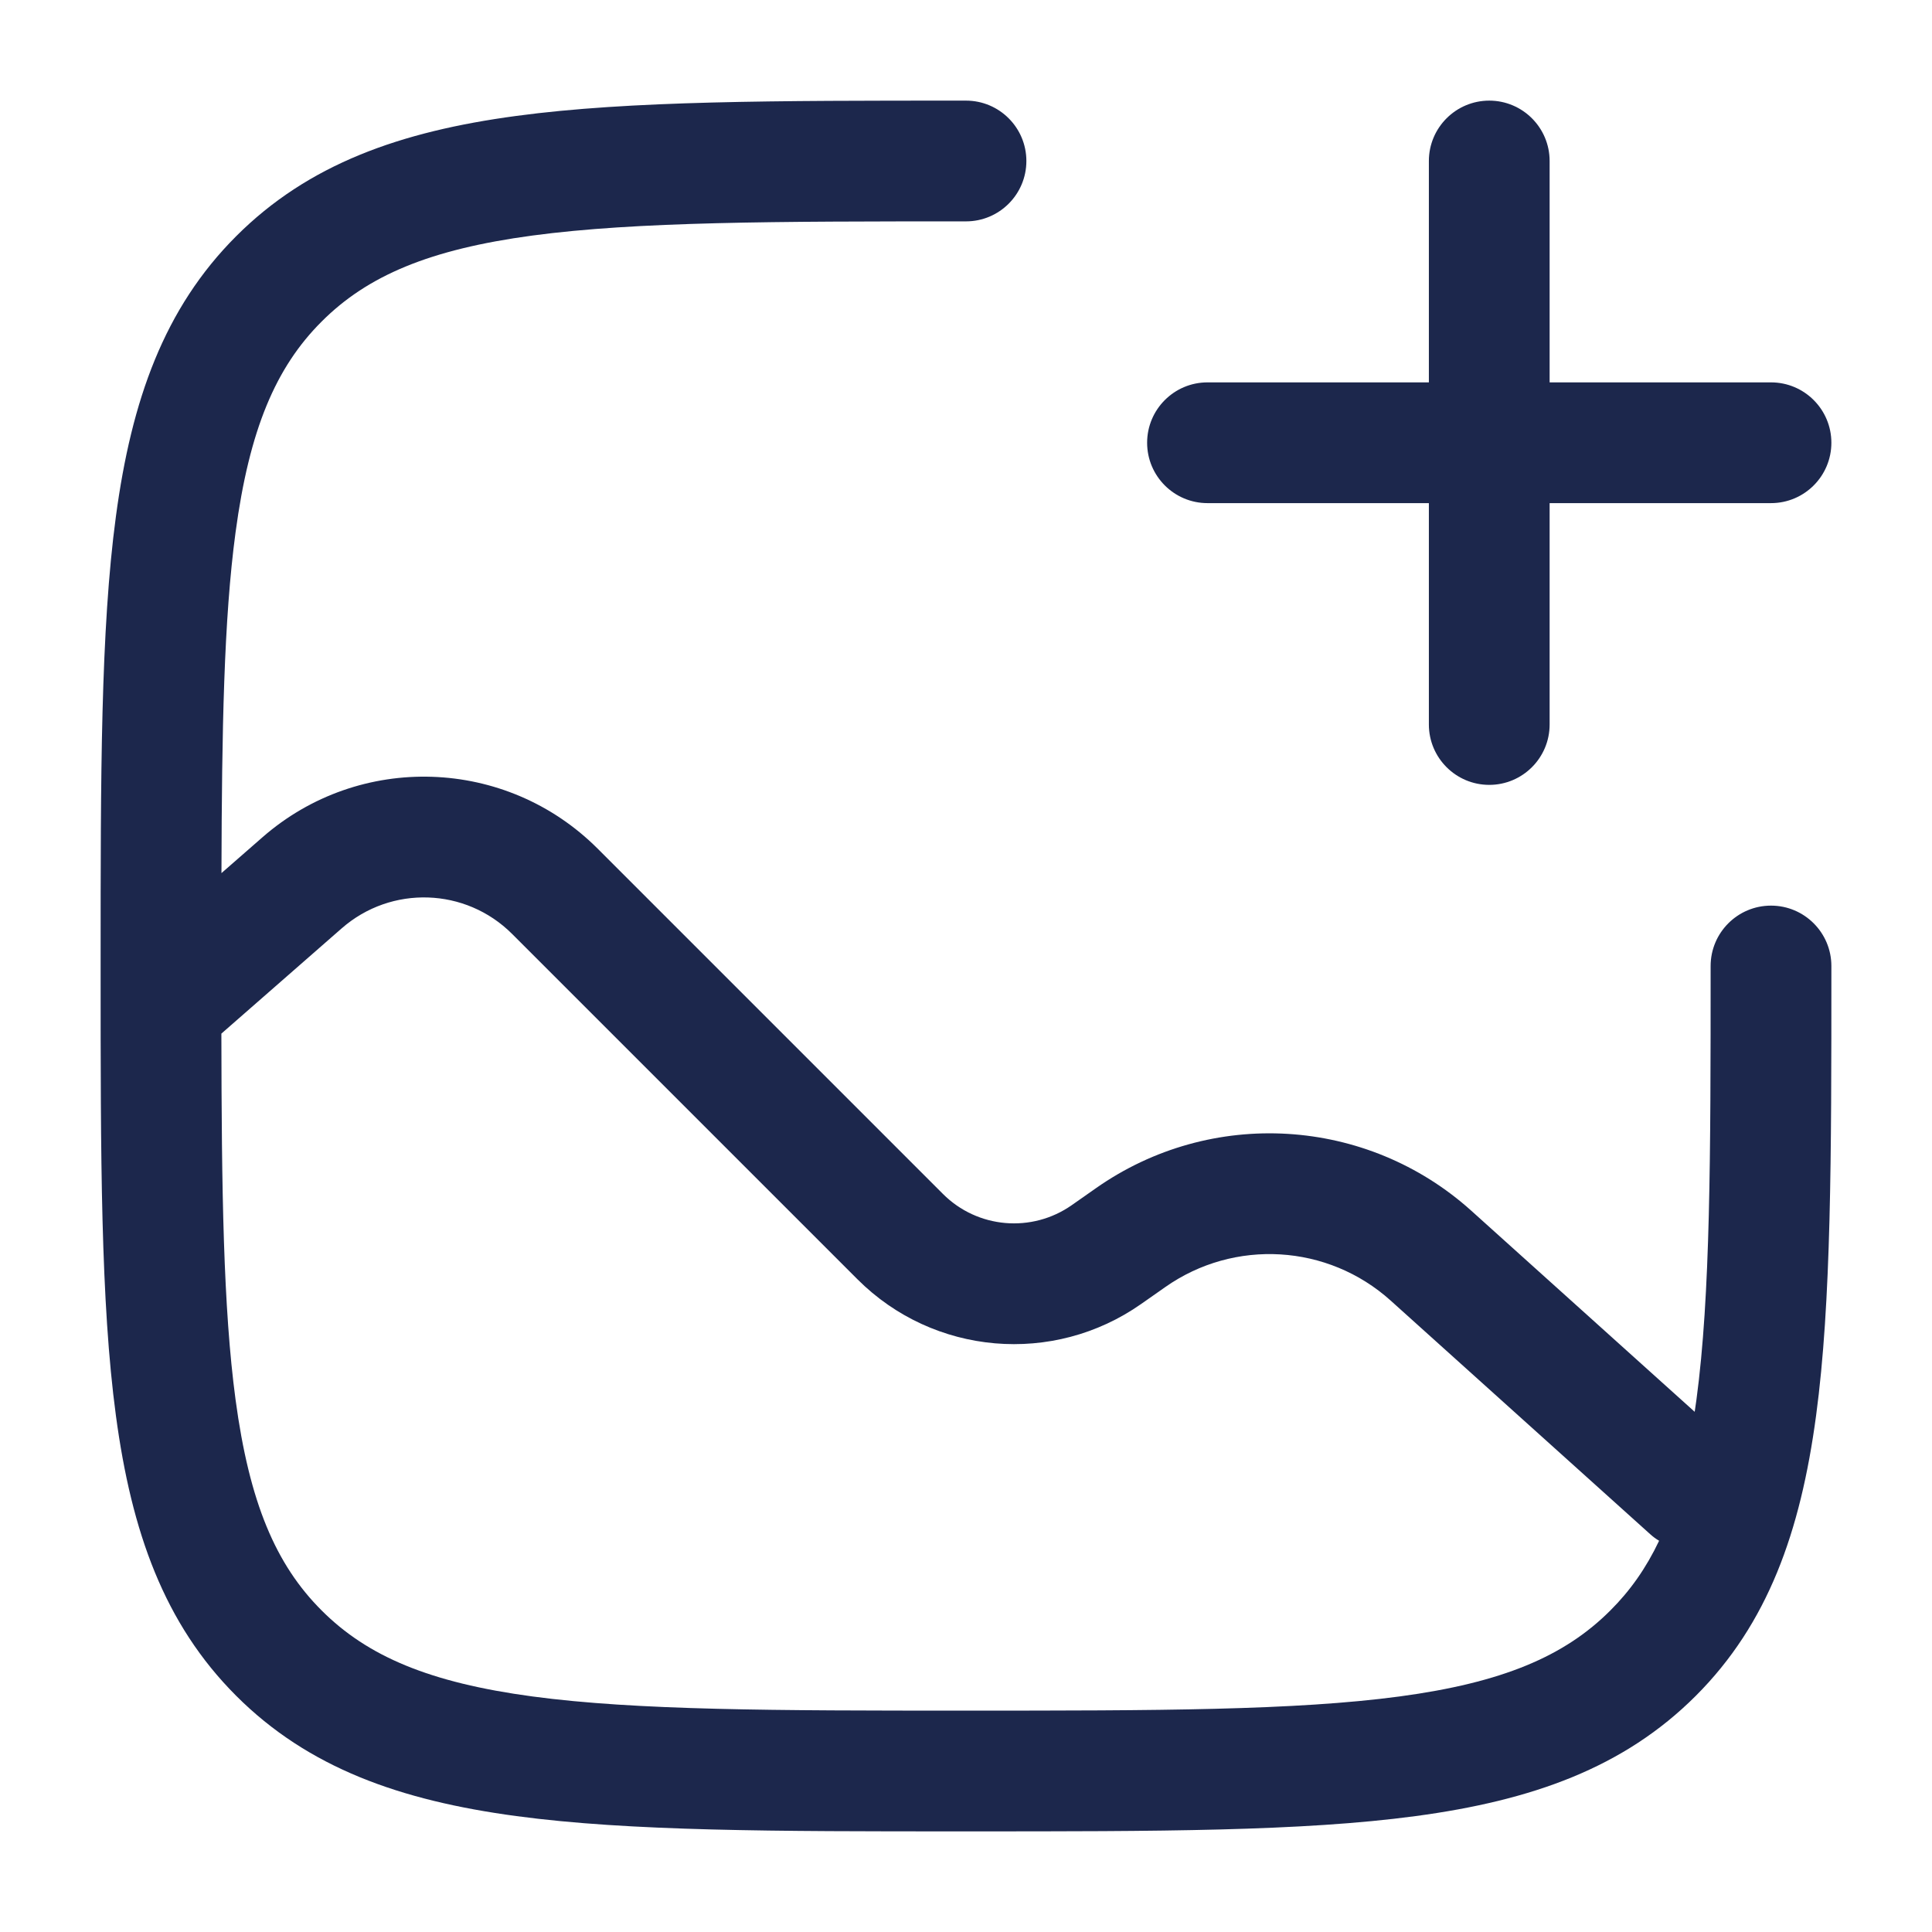
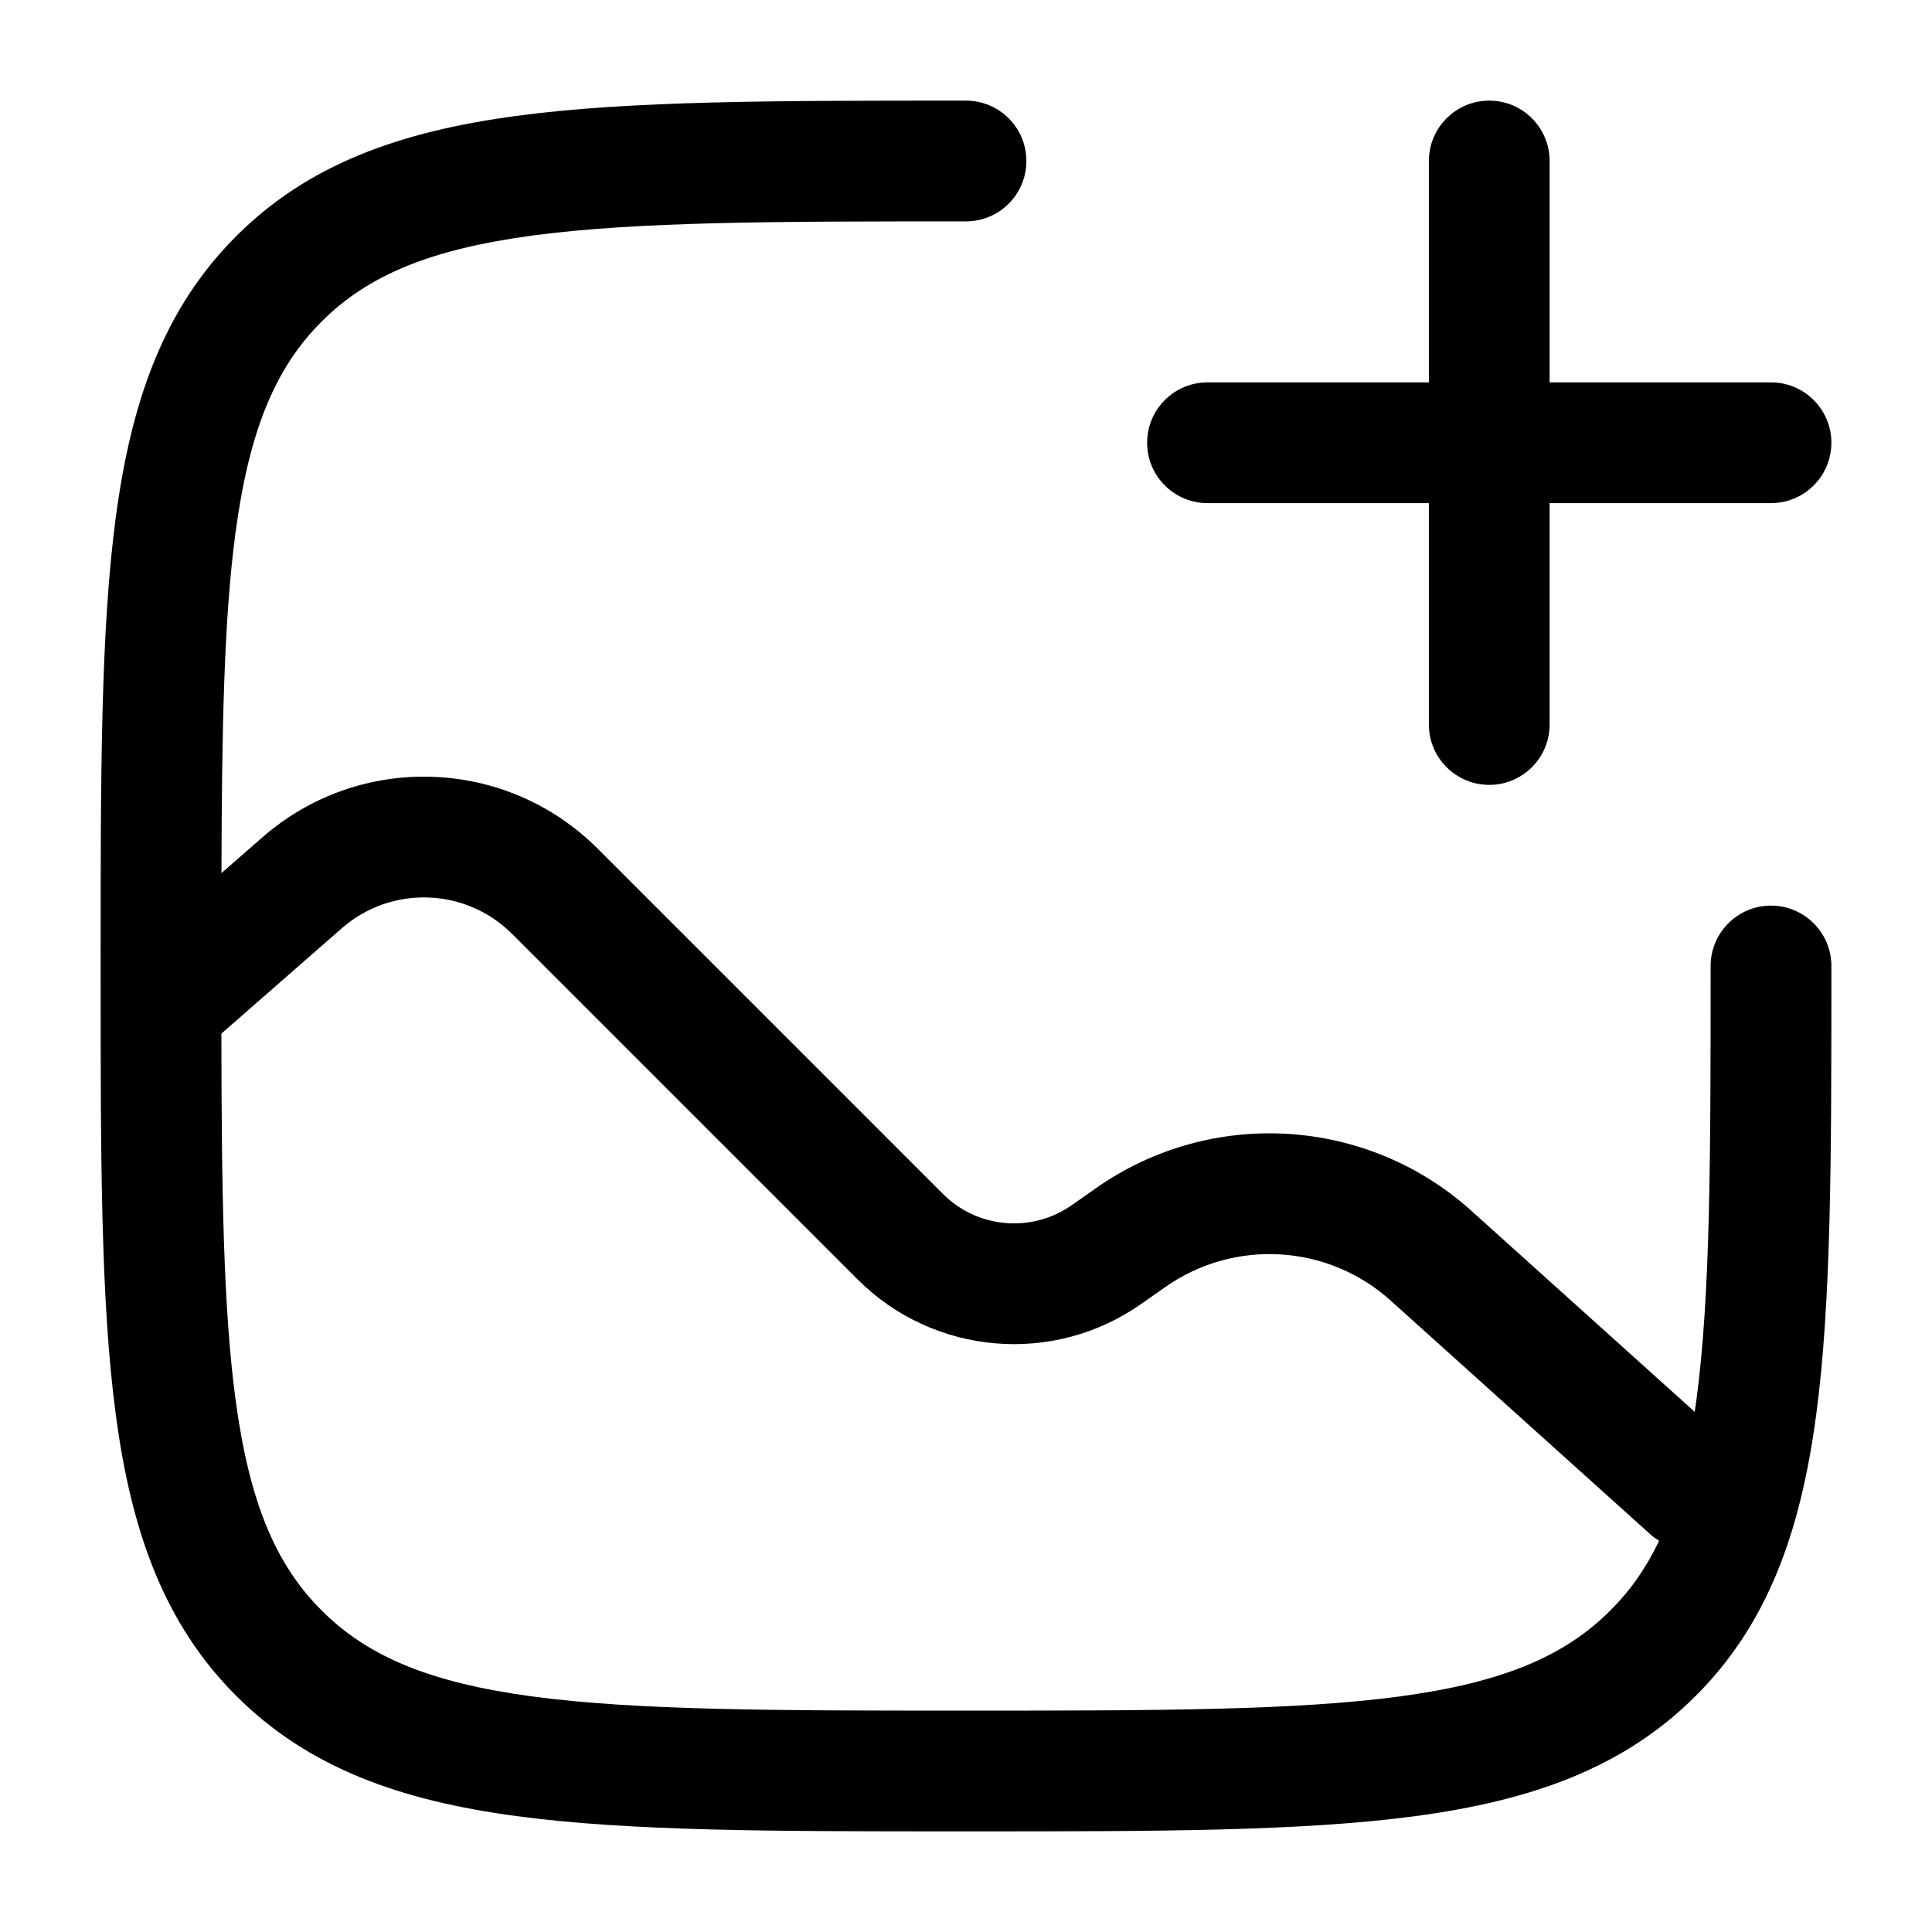
- <svg xmlns="http://www.w3.org/2000/svg" width="800px" height="800px" viewBox="0 0 24 24" fill="none">
-   <path fill-rule="evenodd" clip-rule="evenodd" d="M18.5 1.25C18.914 1.25 19.25 1.586 19.25 2V4.75H22C22.414 4.75 22.75 5.086 22.75 5.5C22.75 5.914 22.414 6.25 22 6.25H19.25V9C19.25 9.414 18.914 9.75 18.5 9.75C18.086 9.75 17.75 9.414 17.75 9V6.25H15C14.586 6.25 14.25 5.914 14.25 5.5C14.25 5.086 14.586 4.75 15 4.75H17.75V2C17.75 1.586 18.086 1.25 18.5 1.25Z" fill="#1C274C" />
-   <path fill-rule="evenodd" clip-rule="evenodd" d="M12 1.25L11.943 1.25C9.634 1.25 7.825 1.25 6.414 1.44C4.969 1.634 3.829 2.039 2.934 2.934C2.039 3.829 1.634 4.969 1.44 6.414C1.25 7.825 1.25 9.634 1.25 11.943V12.057C1.25 14.366 1.25 16.175 1.44 17.586C1.634 19.031 2.039 20.171 2.934 21.066C3.829 21.961 4.969 22.366 6.414 22.56C7.825 22.75 9.634 22.75 11.943 22.75H12.057C14.366 22.75 16.175 22.75 17.586 22.56C19.031 22.366 20.171 21.961 21.066 21.066C21.961 20.171 22.366 19.031 22.56 17.586C22.75 16.175 22.75 14.366 22.75 12.057V12C22.75 11.586 22.414 11.25 22 11.25C21.586 11.25 21.25 11.586 21.25 12C21.25 14.378 21.248 16.086 21.074 17.386C21.067 17.438 21.06 17.488 21.052 17.538L18.278 15.041C16.979 13.872 15.044 13.755 13.613 14.761L13.315 14.97C12.818 15.319 12.142 15.261 11.713 14.831L7.423 10.541C6.287 9.406 4.466 9.345 3.258 10.403L2.751 10.846C2.756 9.054 2.781 7.693 2.926 6.614C3.098 5.335 3.425 4.564 3.995 3.995C4.564 3.425 5.335 3.098 6.614 2.926C7.914 2.752 9.622 2.75 12 2.75C12.414 2.75 12.75 2.414 12.75 2C12.75 1.586 12.414 1.25 12 1.25ZM2.926 17.386C3.098 18.665 3.425 19.436 3.995 20.005C4.564 20.575 5.335 20.902 6.614 21.074C7.914 21.248 9.622 21.25 12 21.25C14.378 21.25 16.086 21.248 17.386 21.074C18.665 20.902 19.436 20.575 20.005 20.005C20.249 19.762 20.448 19.481 20.61 19.14C20.571 19.117 20.533 19.089 20.498 19.057L17.275 16.156C16.495 15.454 15.334 15.385 14.476 15.988L14.178 16.197C13.084 16.966 11.597 16.837 10.652 15.892L6.362 11.602C5.785 11.025 4.86 10.994 4.245 11.532L2.75 12.84C2.753 14.788 2.773 16.245 2.926 17.386Z" fill="#1C274C" />
+ <svg xmlns="http://www.w3.org/2000/svg" width="800px" height="800px" viewBox="0 0 24 24">
+   <path fill-rule="evenodd" clip-rule="evenodd" d="M18.5 1.25C18.914 1.25 19.25 1.586 19.25 2V4.75H22C22.414 4.75 22.75 5.086 22.75 5.5C22.75 5.914 22.414 6.25 22 6.25H19.25V9C19.25 9.414 18.914 9.75 18.5 9.75C18.086 9.75 17.75 9.414 17.75 9V6.25H15C14.586 6.25 14.25 5.914 14.25 5.5C14.25 5.086 14.586 4.75 15 4.75H17.75V2C17.75 1.586 18.086 1.25 18.5 1.25Z" />
+   <path fill-rule="evenodd" clip-rule="evenodd" d="M12 1.25L11.943 1.25C9.634 1.25 7.825 1.25 6.414 1.44C4.969 1.634 3.829 2.039 2.934 2.934C2.039 3.829 1.634 4.969 1.44 6.414C1.25 7.825 1.25 9.634 1.25 11.943V12.057C1.25 14.366 1.25 16.175 1.44 17.586C1.634 19.031 2.039 20.171 2.934 21.066C3.829 21.961 4.969 22.366 6.414 22.56C7.825 22.75 9.634 22.75 11.943 22.75H12.057C14.366 22.75 16.175 22.75 17.586 22.56C19.031 22.366 20.171 21.961 21.066 21.066C21.961 20.171 22.366 19.031 22.56 17.586C22.75 16.175 22.75 14.366 22.75 12.057V12C22.75 11.586 22.414 11.25 22 11.25C21.586 11.25 21.25 11.586 21.25 12C21.25 14.378 21.248 16.086 21.074 17.386C21.067 17.438 21.06 17.488 21.052 17.538L18.278 15.041C16.979 13.872 15.044 13.755 13.613 14.761L13.315 14.97C12.818 15.319 12.142 15.261 11.713 14.831L7.423 10.541C6.287 9.406 4.466 9.345 3.258 10.403L2.751 10.846C2.756 9.054 2.781 7.693 2.926 6.614C3.098 5.335 3.425 4.564 3.995 3.995C4.564 3.425 5.335 3.098 6.614 2.926C7.914 2.752 9.622 2.75 12 2.75C12.414 2.75 12.75 2.414 12.75 2C12.75 1.586 12.414 1.25 12 1.25ZM2.926 17.386C3.098 18.665 3.425 19.436 3.995 20.005C4.564 20.575 5.335 20.902 6.614 21.074C7.914 21.248 9.622 21.25 12 21.25C14.378 21.25 16.086 21.248 17.386 21.074C18.665 20.902 19.436 20.575 20.005 20.005C20.249 19.762 20.448 19.481 20.61 19.14C20.571 19.117 20.533 19.089 20.498 19.057L17.275 16.156C16.495 15.454 15.334 15.385 14.476 15.988L14.178 16.197C13.084 16.966 11.597 16.837 10.652 15.892L6.362 11.602C5.785 11.025 4.86 10.994 4.245 11.532L2.75 12.84C2.753 14.788 2.773 16.245 2.926 17.386Z" />
</svg>
